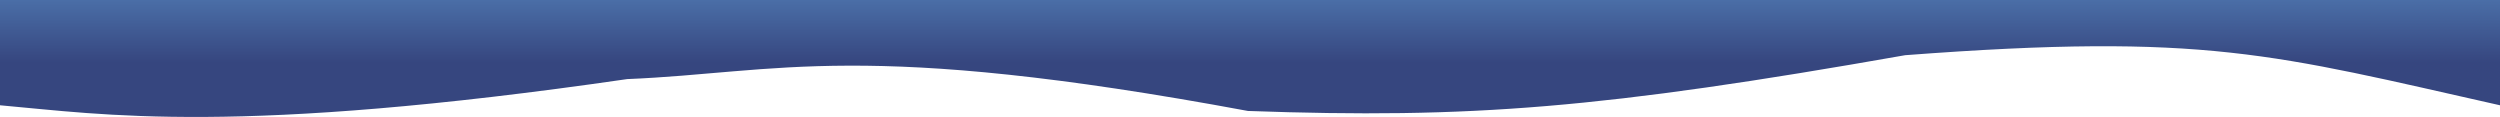
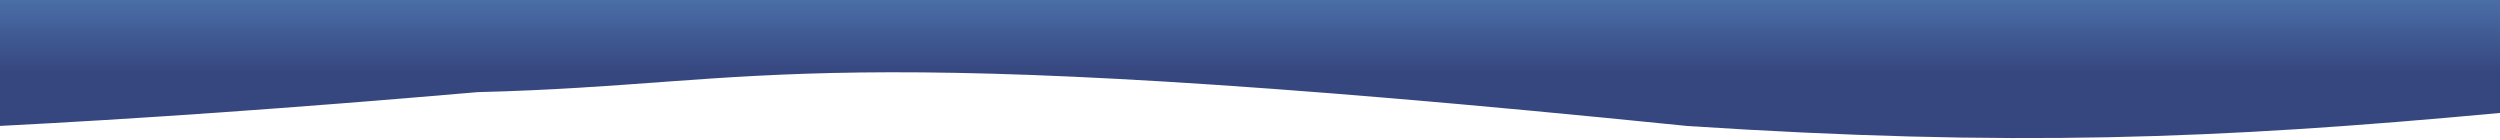
- <svg xmlns="http://www.w3.org/2000/svg" width="1432" height="67" viewBox="0 0 1432 67" fill="none">
-   <path d="M0 0H1432V60.298C1302.27 31.169 1263.33 18.578 1091.29 31.616C918.269 62.09 842.333 68.12 714.819 63.557C492.644 22.303 446.316 41.702 359.265 45.305C134.656 77.865 59.391 65.552 0 60.298V0Z" fill="url(#paint0_linear_347_1951)" />
+ <svg xmlns="http://www.w3.org/2000/svg" width="734" height="41" viewBox="0 0 734 41" fill="none">
+   <path d="M734 33.16C650.473 40.938 590.222 43.133 495.5 37C234.5 10.5 227.316 24.897 140.265 27.048C85.185 31.815 39.086 34.968 0 36.97V0H734V33.16Z" fill="url(#paint0_linear_349_9)" />
  <defs>
-     <linearGradient id="paint0_linear_347_1951" x1="716" y1="0" x2="716" y2="67" gradientUnits="userSpaceOnUse">
+     <linearGradient id="paint0_linear_349_9" x1="497" y1="0" x2="497" y2="40" gradientUnits="userSpaceOnUse">
      <stop stop-color="#4A6EA7" />
      <stop offset="0.534" stop-color="#36467F" />
    </linearGradient>
  </defs>
</svg>
